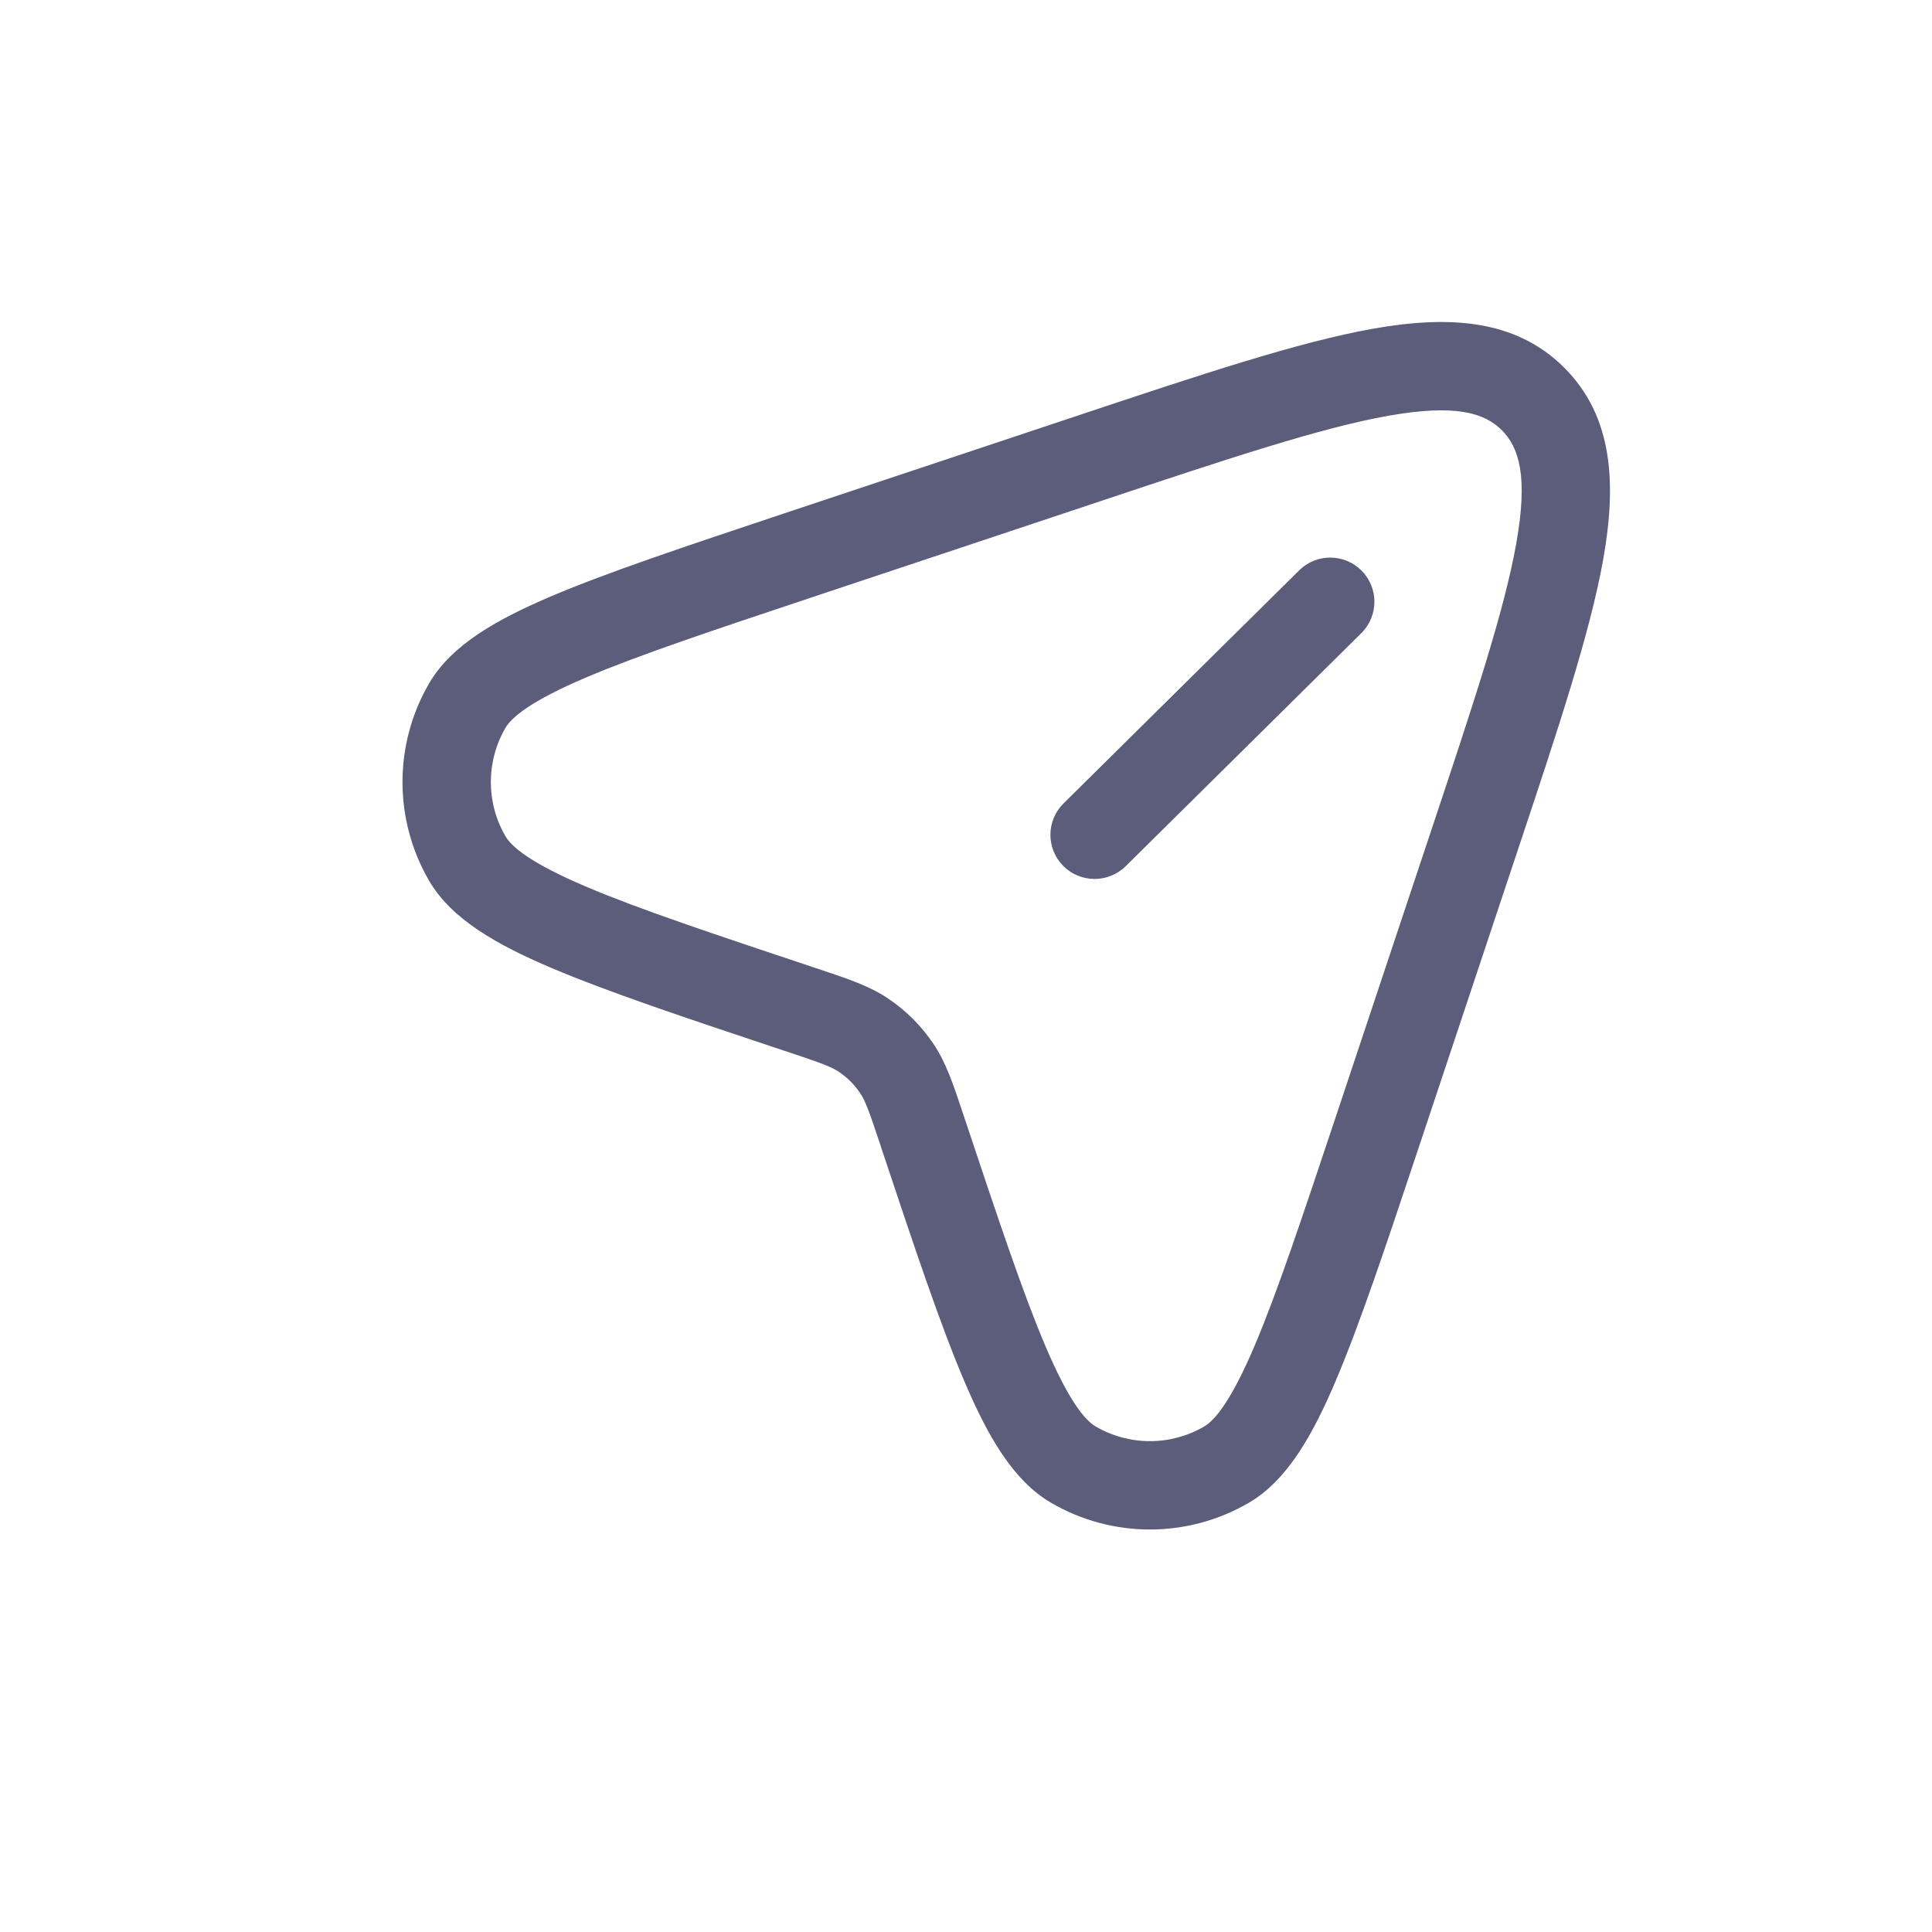
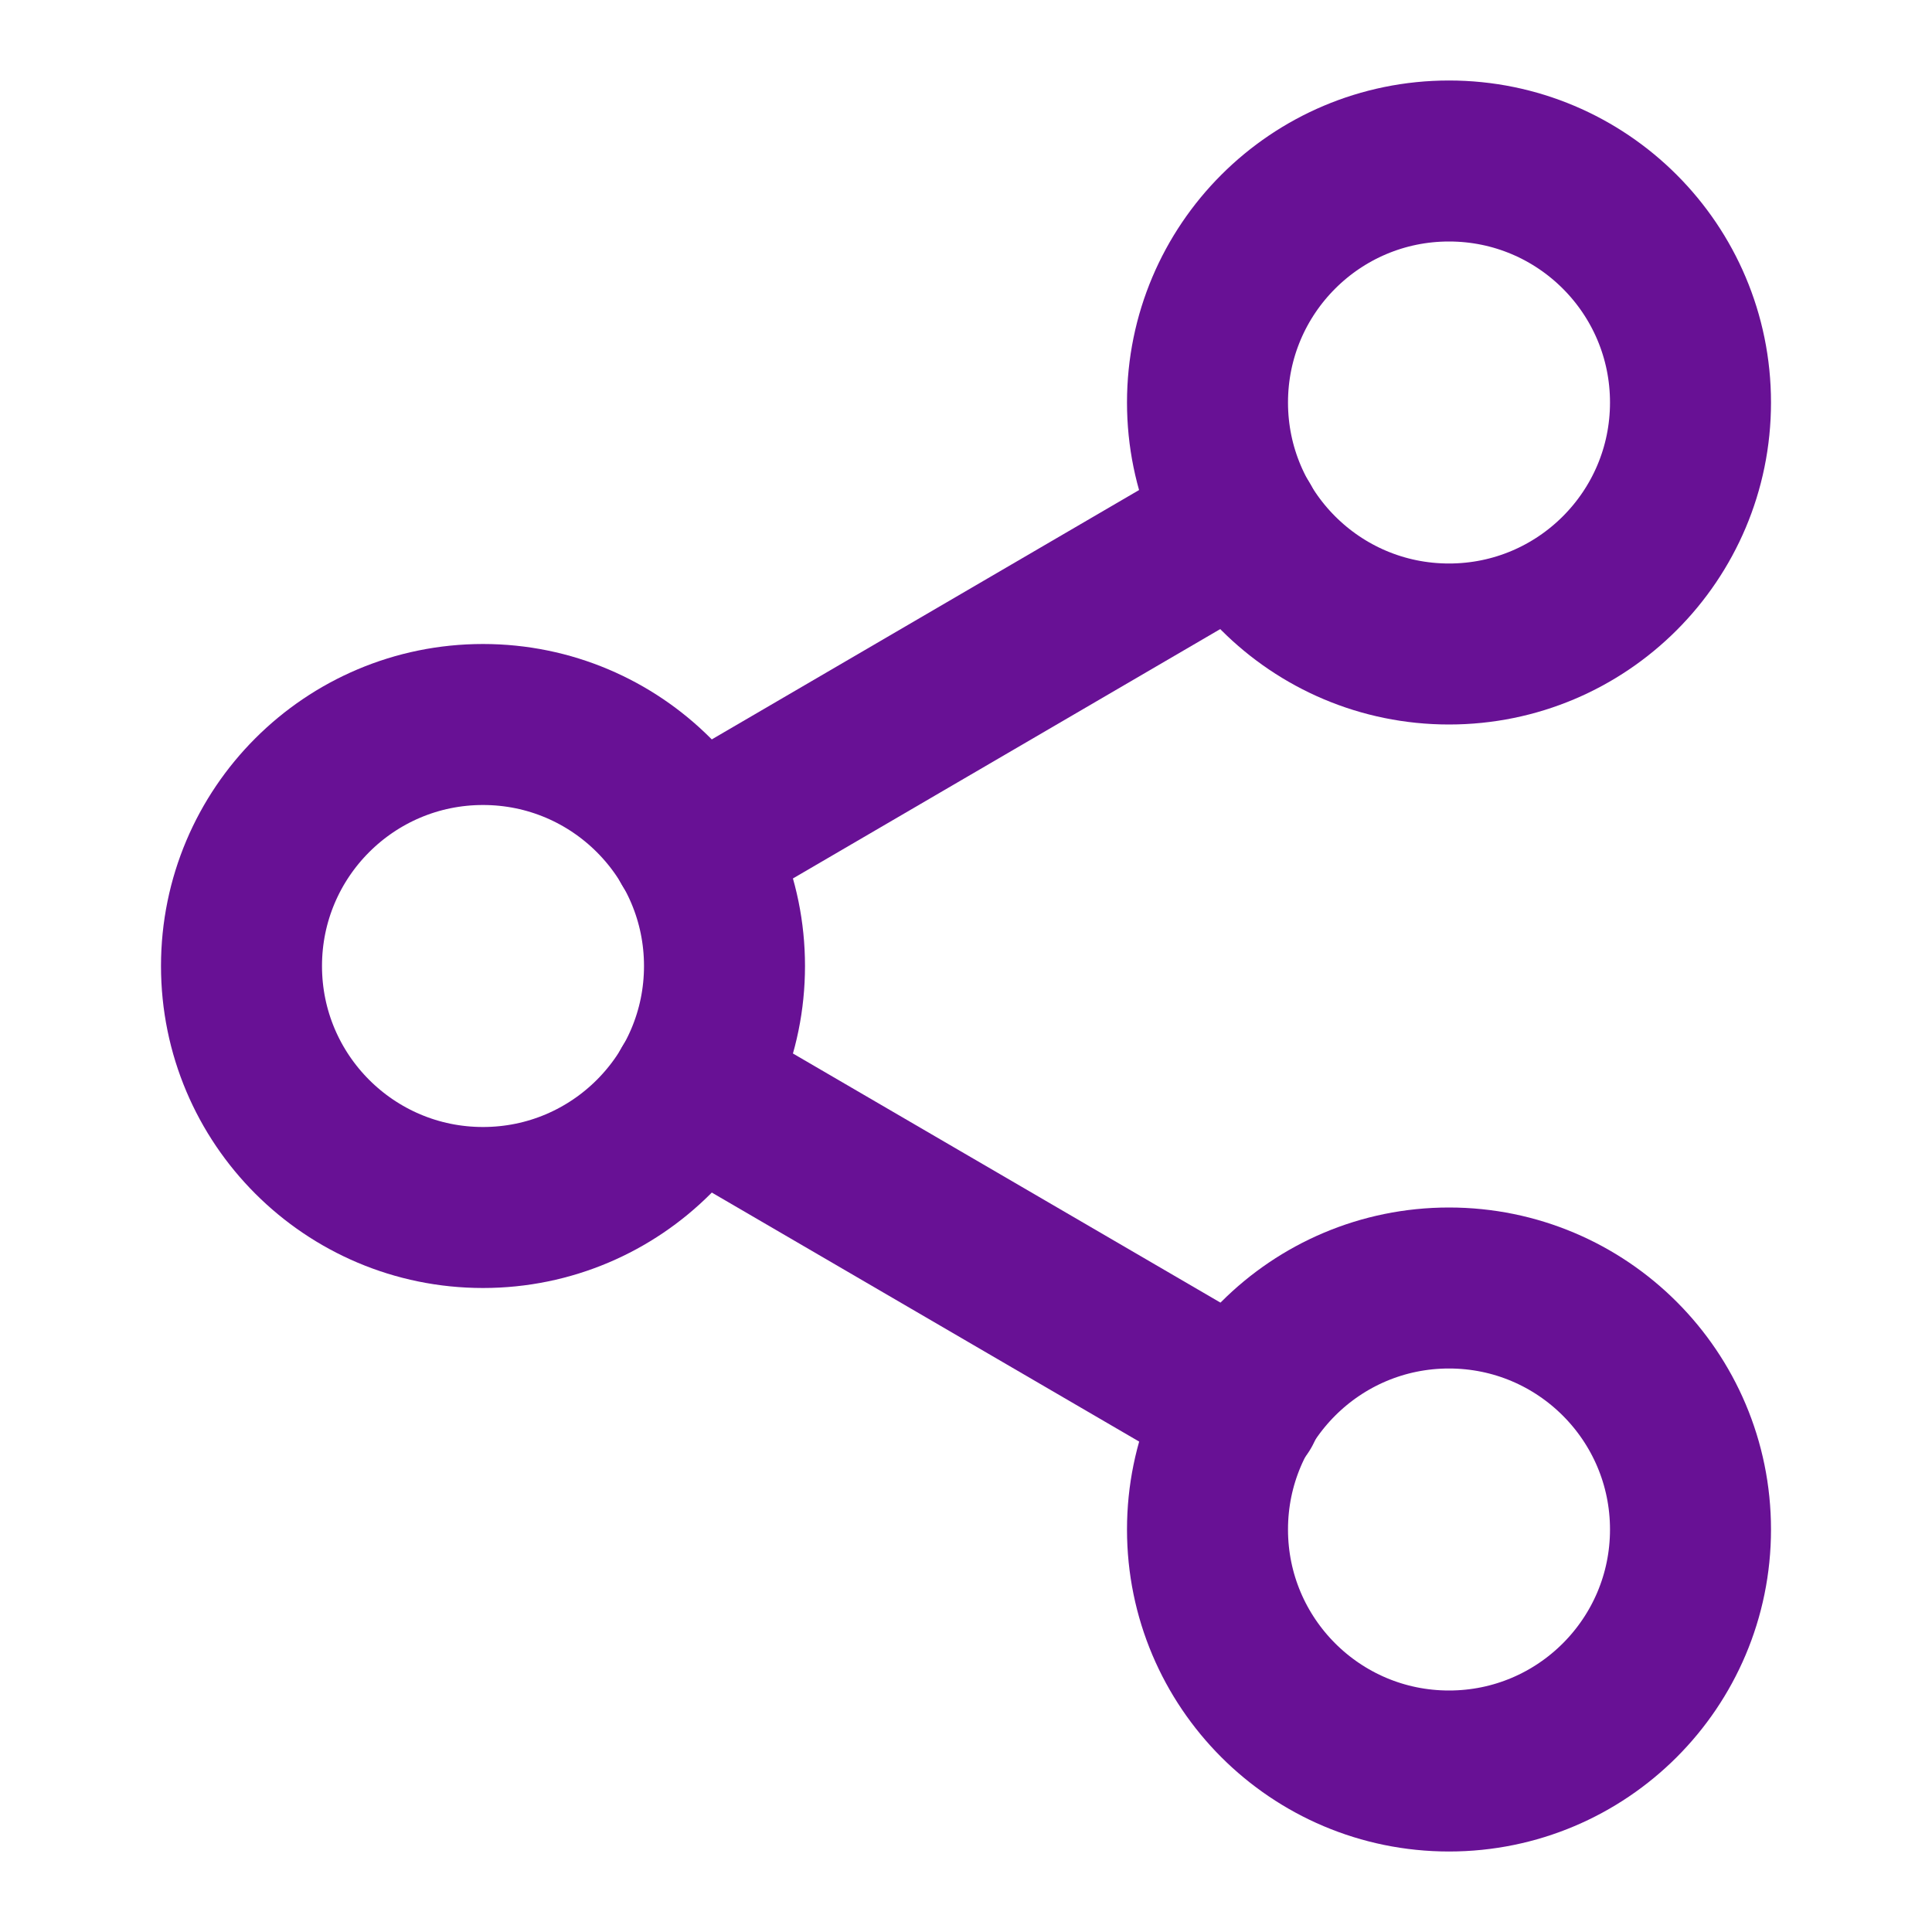
- <svg xmlns="http://www.w3.org/2000/svg" width="24" height="24" viewBox="0 0 24 24" fill="none">
-   <path fill-rule="evenodd" clip-rule="evenodd" d="M17.245 5.165C16.41 5.314 15.283 5.688 13.702 6.215L10.122 7.408C8.851 7.832 7.93 8.139 7.28 8.416C6.6 8.705 6.358 8.907 6.279 9.042C6.037 9.458 6.037 9.972 6.279 10.388C6.358 10.524 6.6 10.725 7.28 11.014C7.93 11.291 8.851 11.598 10.122 12.022C10.143 12.029 10.162 12.036 10.182 12.042C10.529 12.158 10.799 12.247 11.031 12.403C11.255 12.553 11.447 12.745 11.597 12.969C11.753 13.201 11.842 13.471 11.958 13.818C11.964 13.838 11.971 13.857 11.978 13.878C12.402 15.149 12.709 16.07 12.986 16.72C13.275 17.4 13.476 17.642 13.612 17.721C14.028 17.963 14.542 17.963 14.958 17.721C15.093 17.642 15.295 17.4 15.584 16.72C15.861 16.07 16.168 15.149 16.592 13.878L17.785 10.298C18.312 8.717 18.686 7.59 18.835 6.754C18.985 5.915 18.87 5.558 18.656 5.344C18.442 5.13 18.085 5.016 17.245 5.165ZM17.053 4.084C17.983 3.919 18.821 3.957 19.432 4.568C20.043 5.179 20.081 6.017 19.916 6.947C19.751 7.871 19.35 9.074 18.842 10.598L17.625 14.251C17.212 15.491 16.89 16.454 16.594 17.15C16.309 17.822 15.992 18.39 15.51 18.67C14.753 19.11 13.817 19.11 13.06 18.67C12.578 18.39 12.261 17.822 11.976 17.15C11.68 16.454 11.358 15.491 10.945 14.251L10.937 14.225C10.792 13.79 10.748 13.673 10.685 13.579C10.615 13.475 10.525 13.385 10.421 13.315C10.327 13.252 10.21 13.208 9.775 13.063L9.749 13.055C8.509 12.642 7.546 12.32 6.85 12.024C6.179 11.739 5.61 11.422 5.33 10.94C4.89 10.183 4.89 9.247 5.33 8.49C5.61 8.008 6.179 7.691 6.85 7.406C7.546 7.11 8.509 6.789 9.749 6.375L13.402 5.158C14.926 4.65 16.129 4.249 17.053 4.084ZM16.915 7.09C17.128 7.305 17.126 7.652 16.91 7.866L13.984 10.76C13.768 10.973 13.421 10.971 13.207 10.756C12.994 10.54 12.996 10.193 13.212 9.98L16.139 7.085C16.354 6.872 16.702 6.874 16.915 7.09Z" fill="#5C5C7B" />
+ <svg xmlns="http://www.w3.org/2000/svg" width="24" height="24" viewBox="0 0 24 24" fill="none" stroke="#681195" stroke-width="2" stroke-linecap="round" stroke-linejoin="round" class="feather feather-share-2">
+   <circle cx="18" cy="5" r="3" />
+   <circle cx="6" cy="12" r="3" />
+   <circle cx="18" cy="19" r="3" />
+   <line x1="8.59" y1="13.51" x2="15.42" y2="17.49" />
+   <line x1="15.41" y1="6.51" x2="8.59" y2="10.49" />
</svg>
